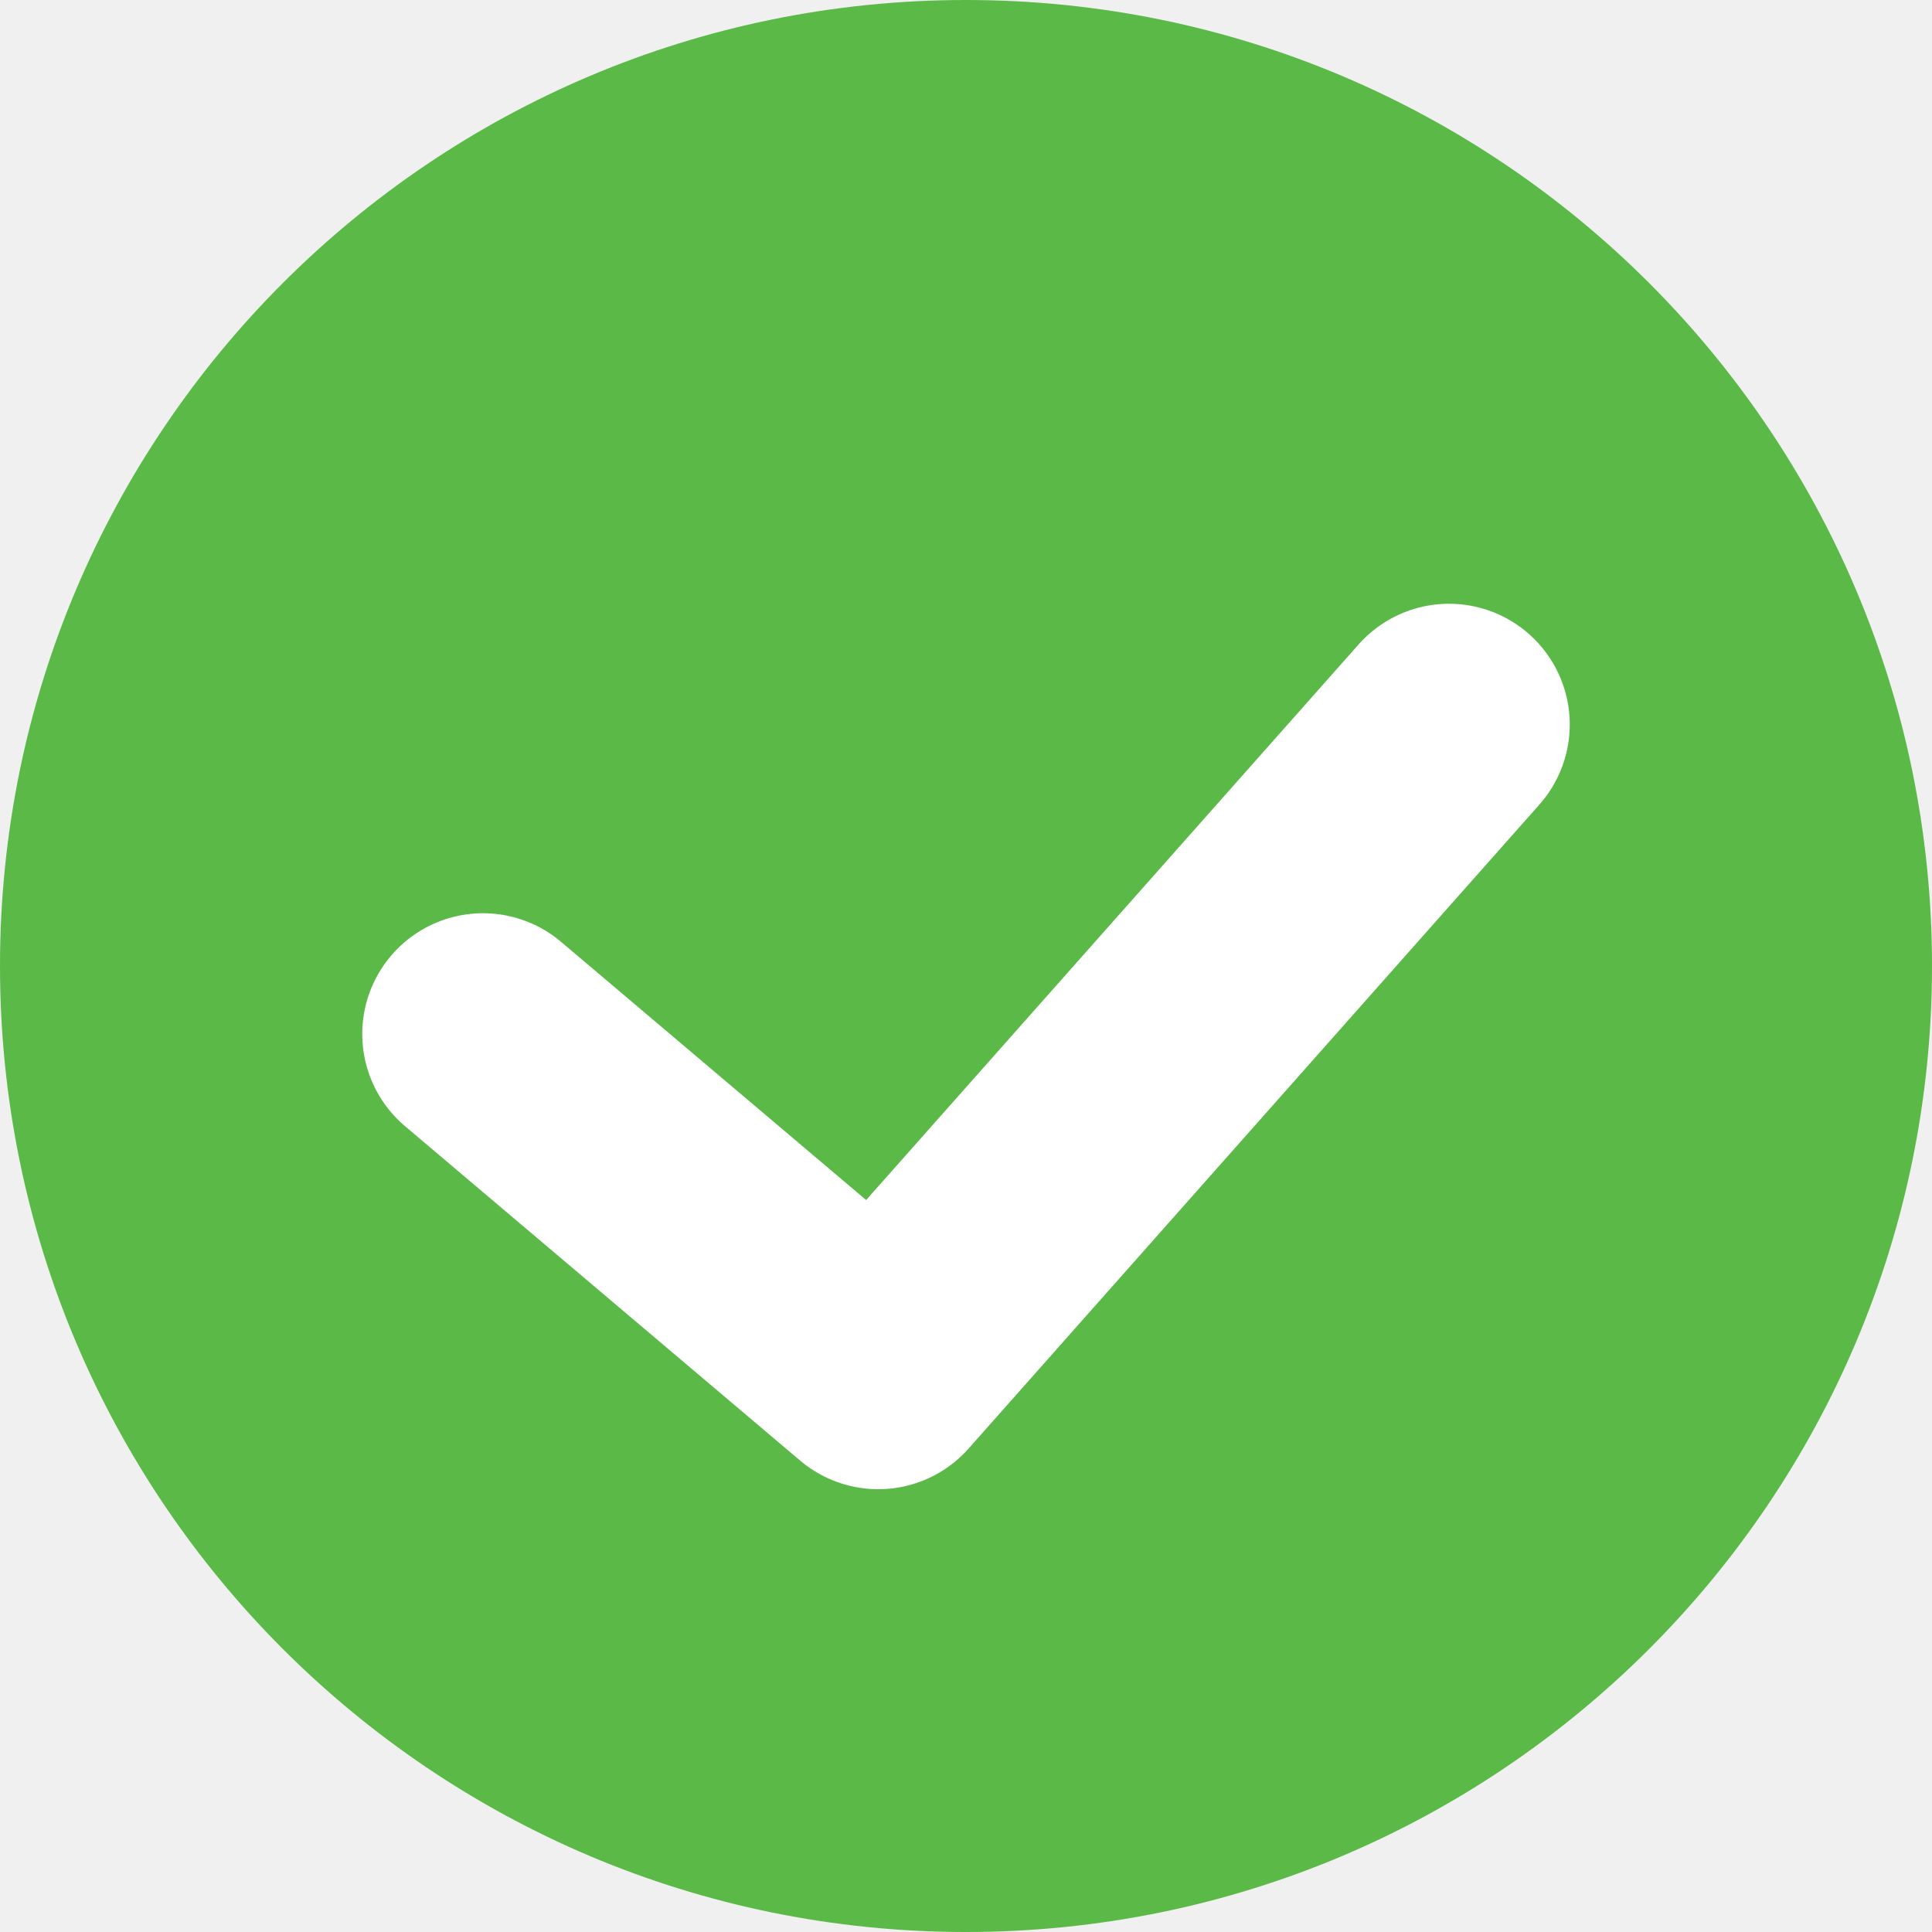
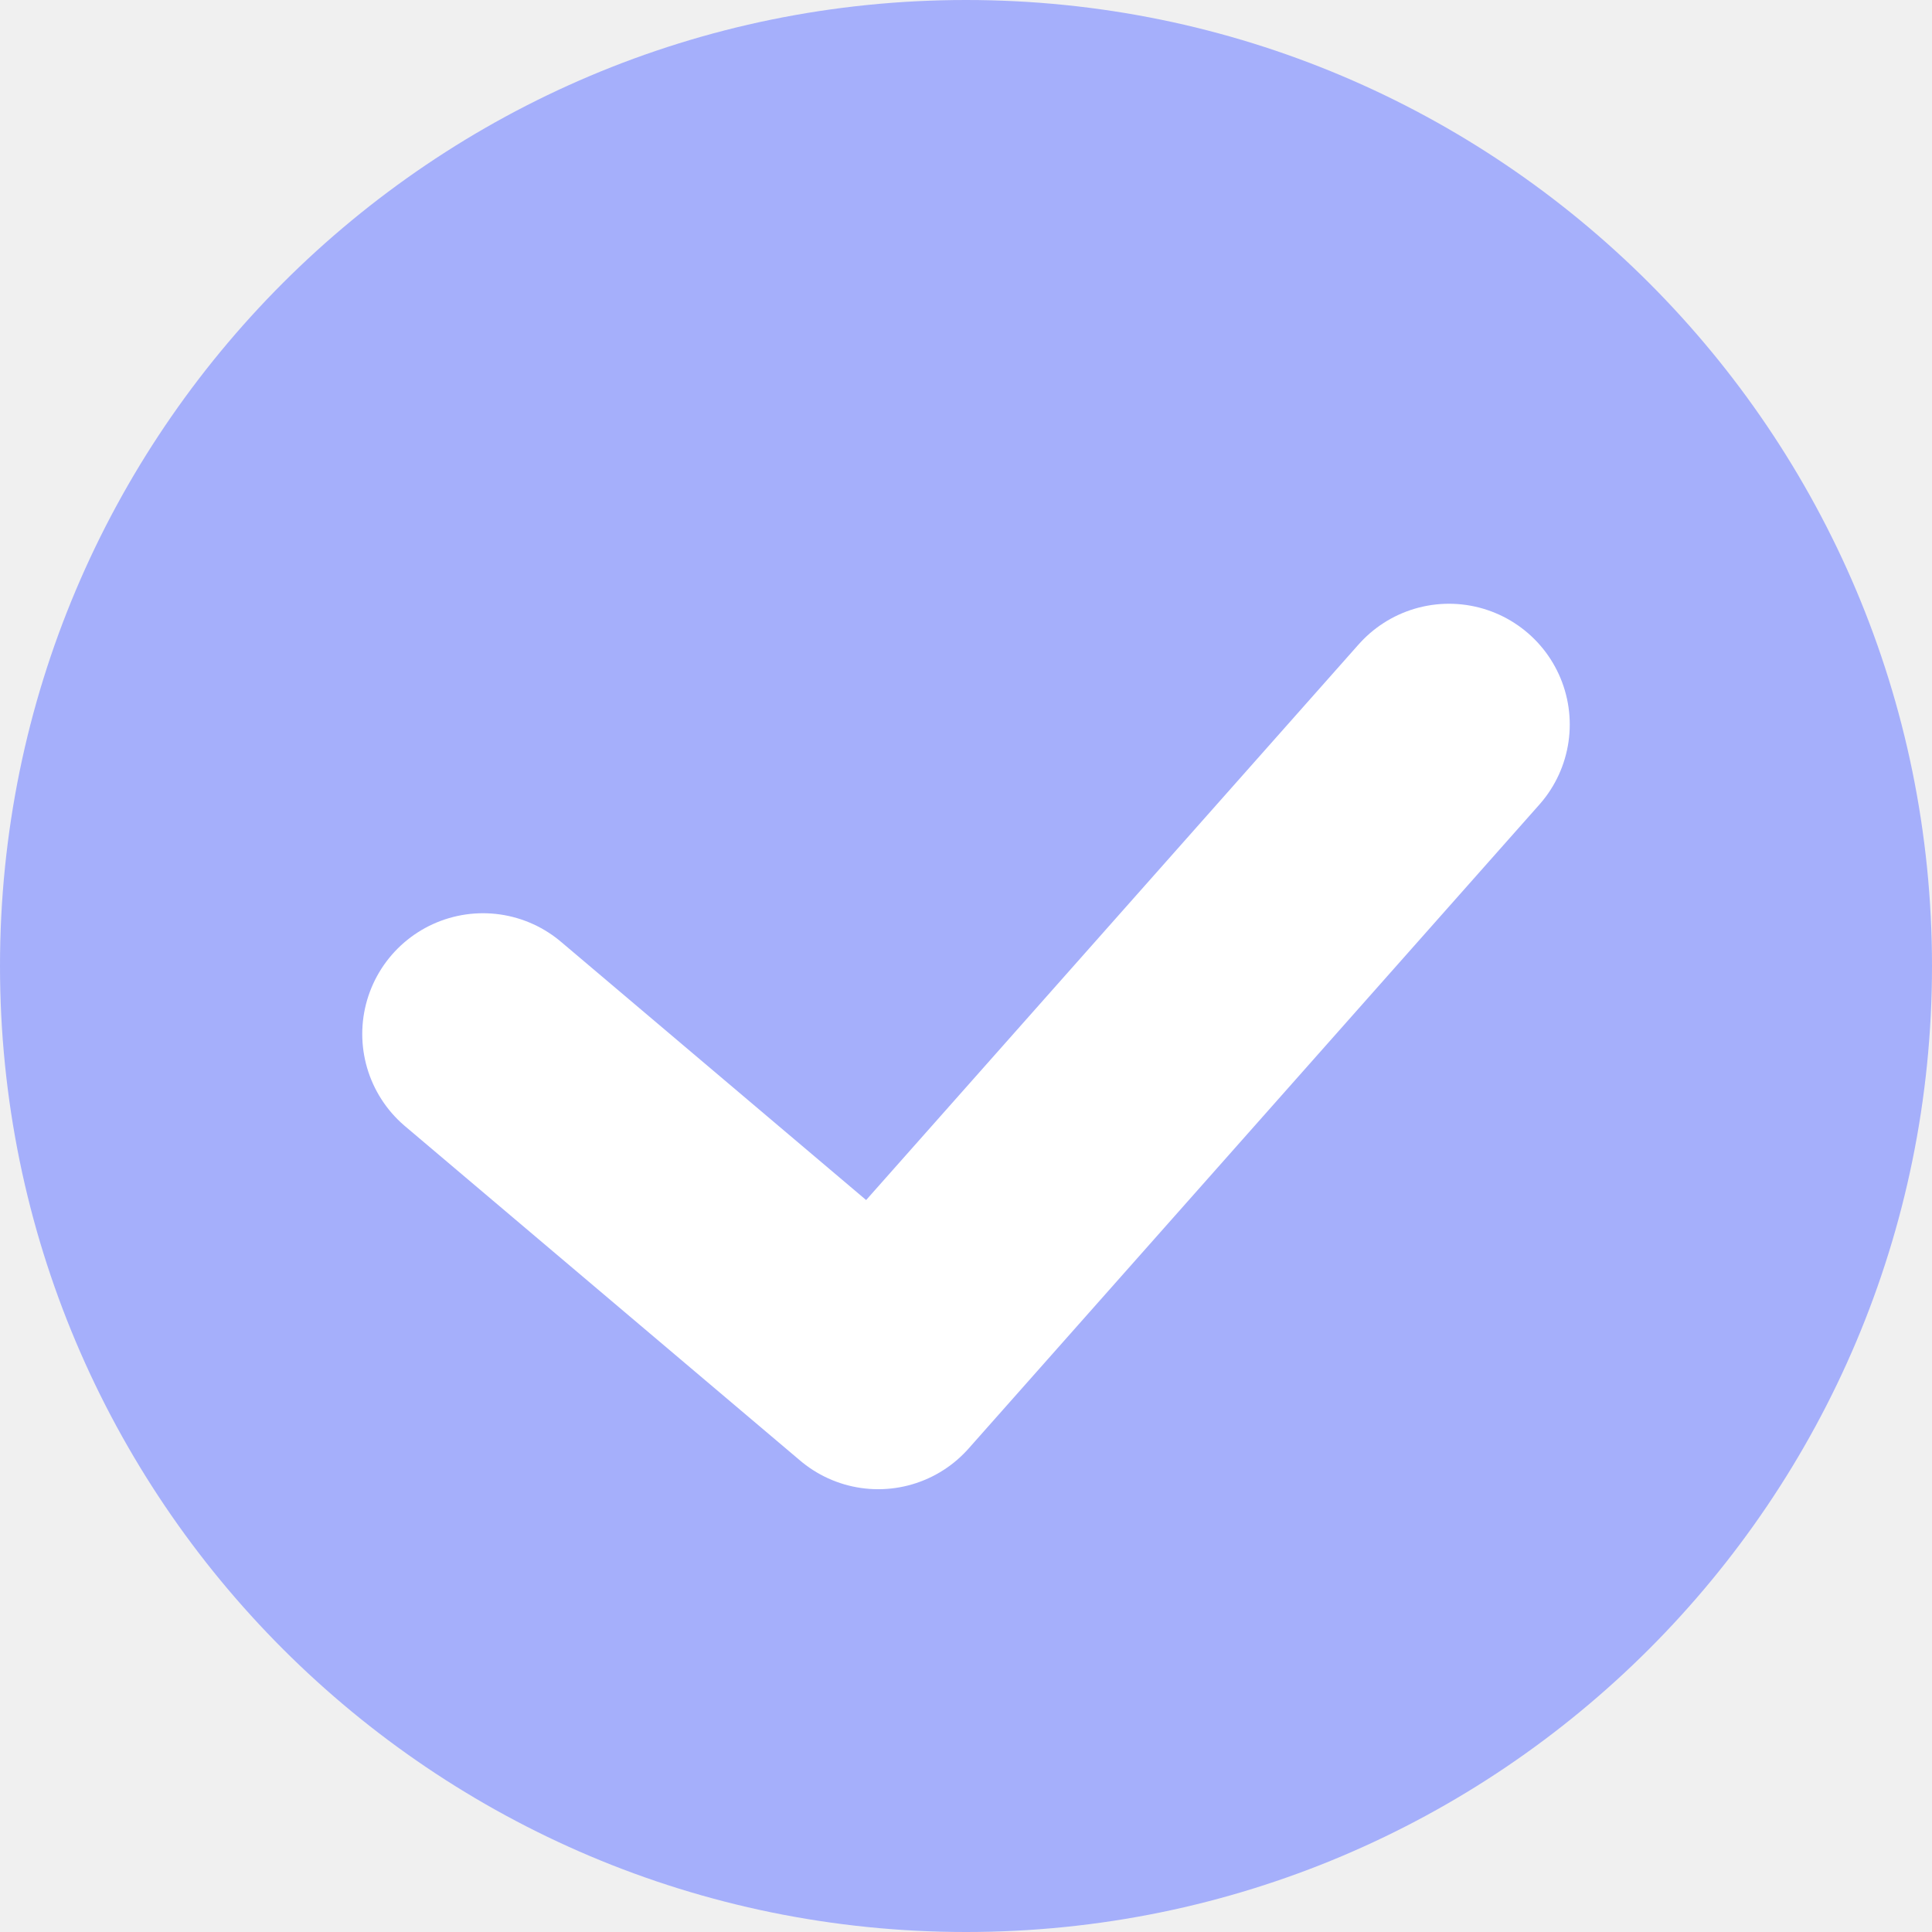
<svg xmlns="http://www.w3.org/2000/svg" width="16" height="16" viewBox="0 0 16 16" fill="none">
-   <circle cx="8" cy="8" r="8" fill="#5BBA47" />
+   <circle cx="8" cy="8" r="8" fill="#A5AFFB" />
  <path d="M8 0L3.273 5.333L0 2.563" transform="translate(4 6)" stroke="white" stroke-width="2" stroke-linecap="round" stroke-linejoin="round" />
</svg>
